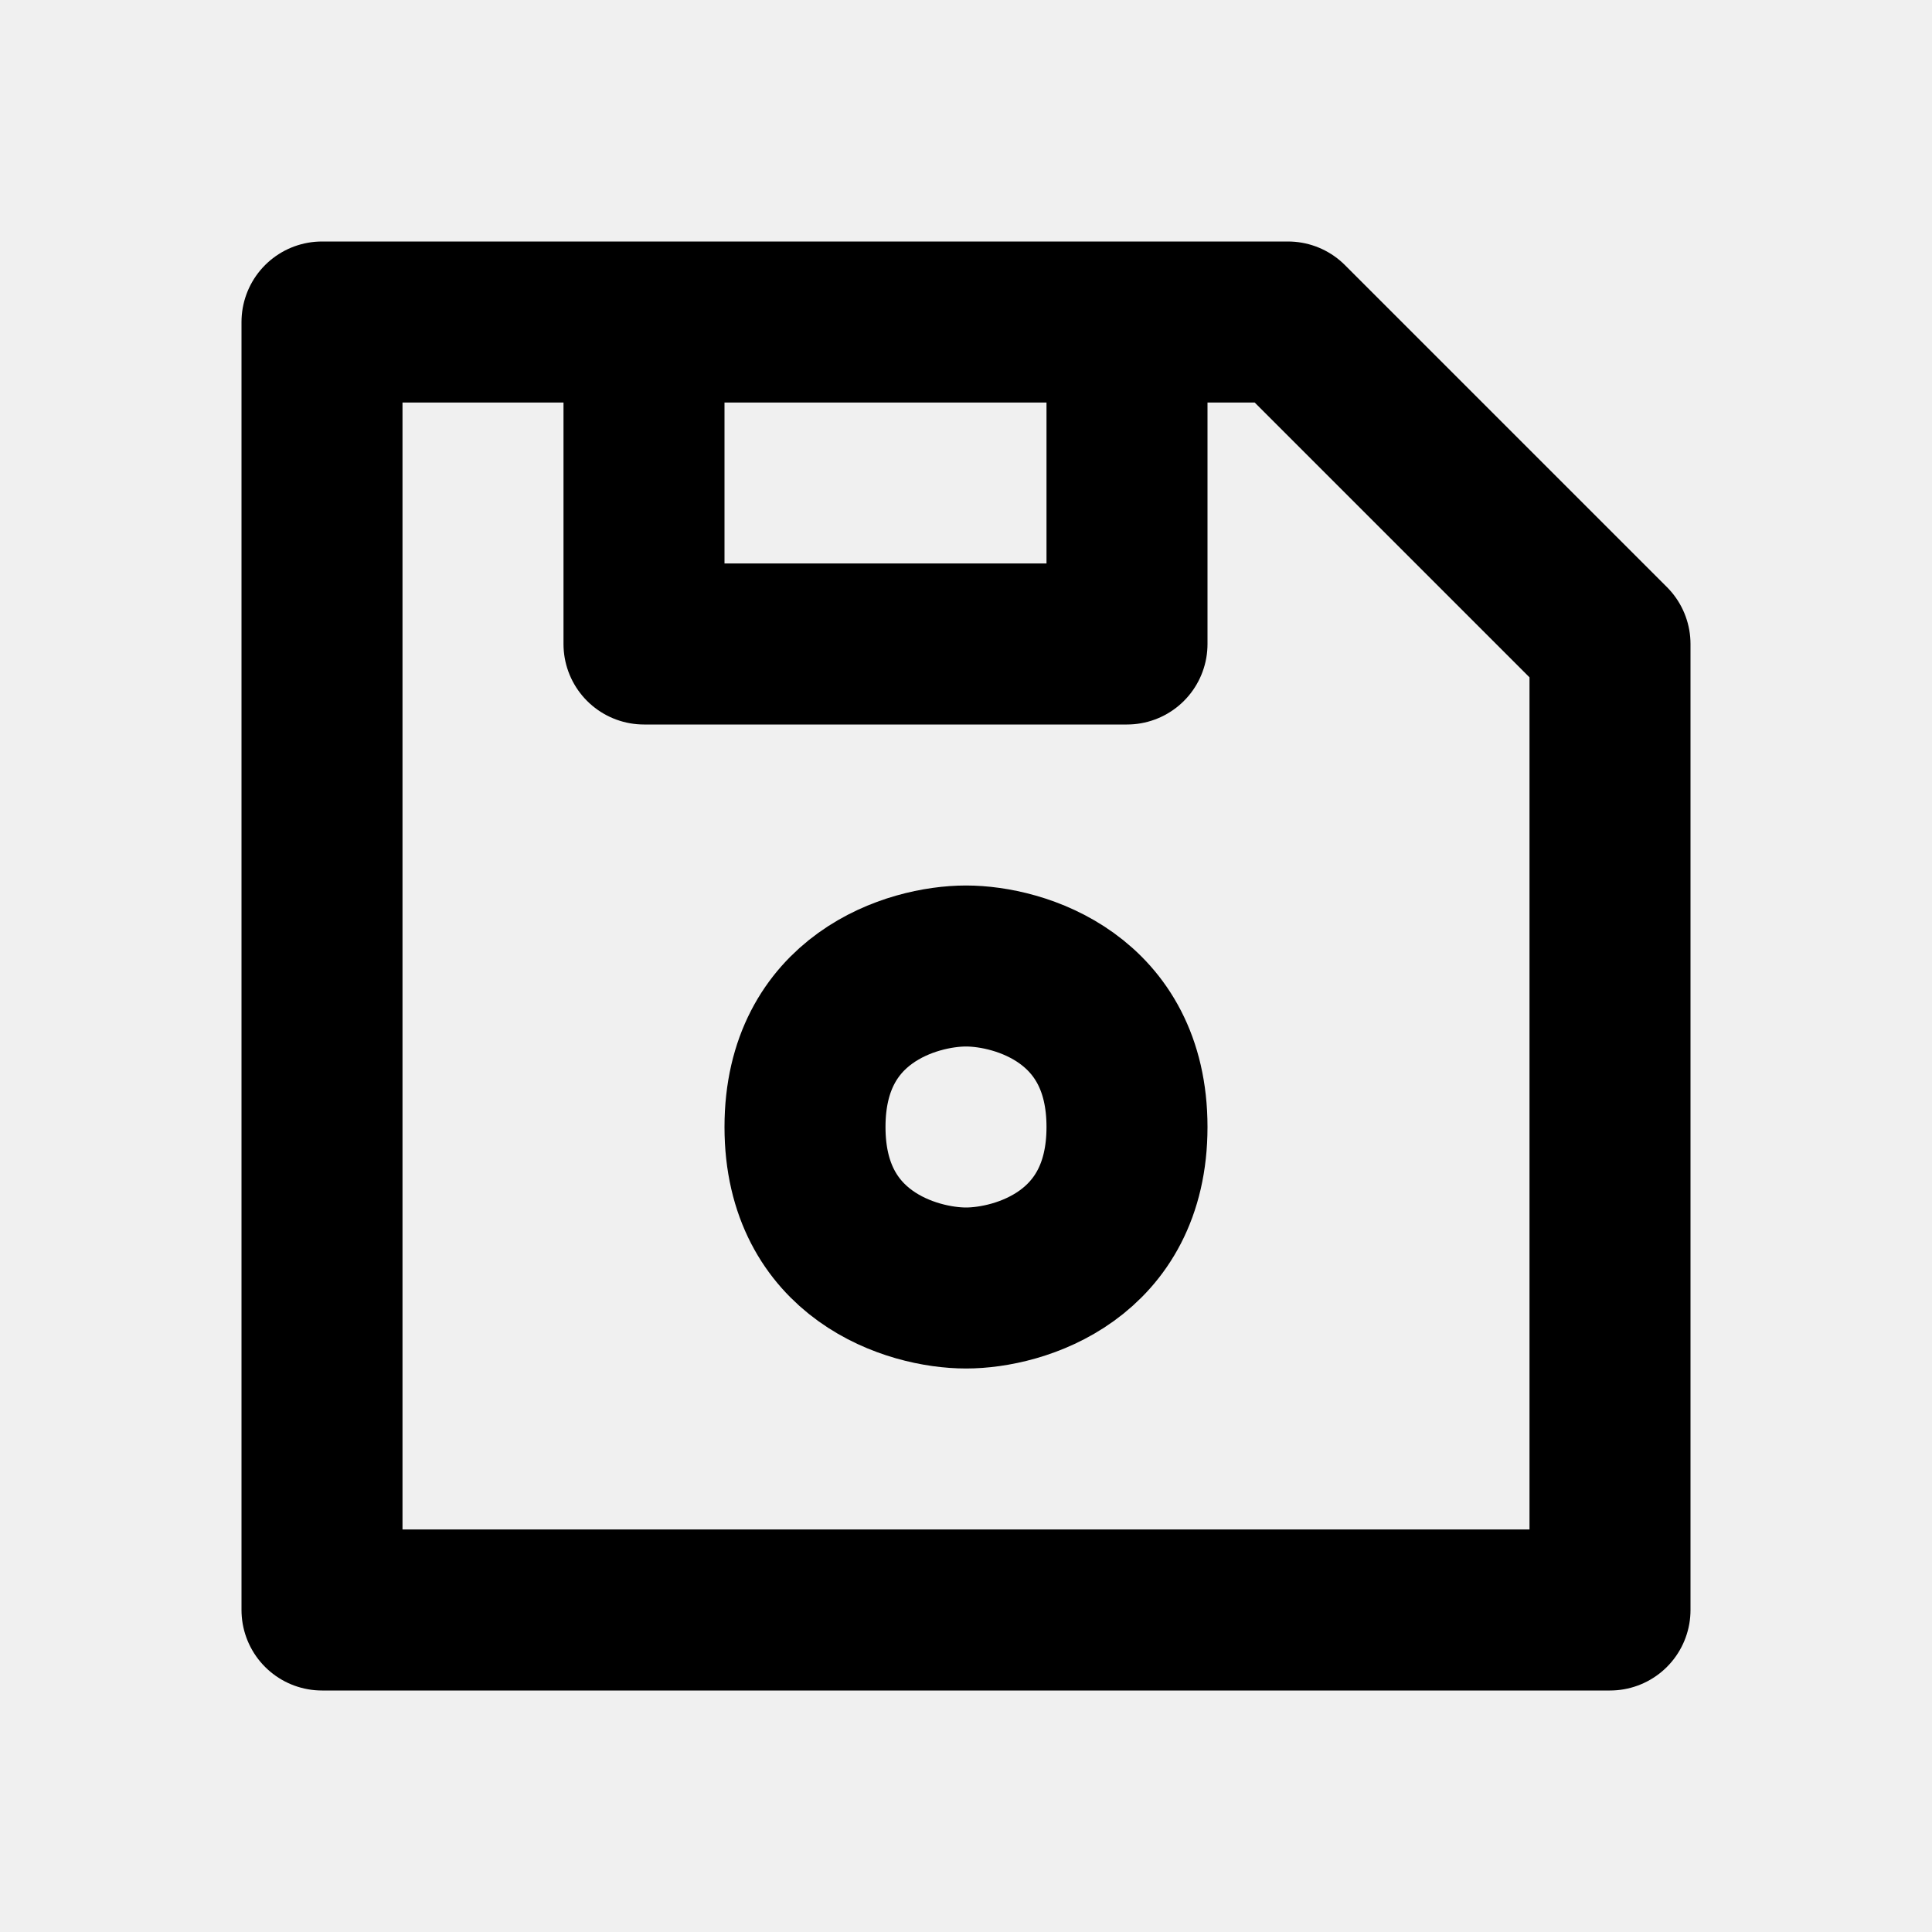
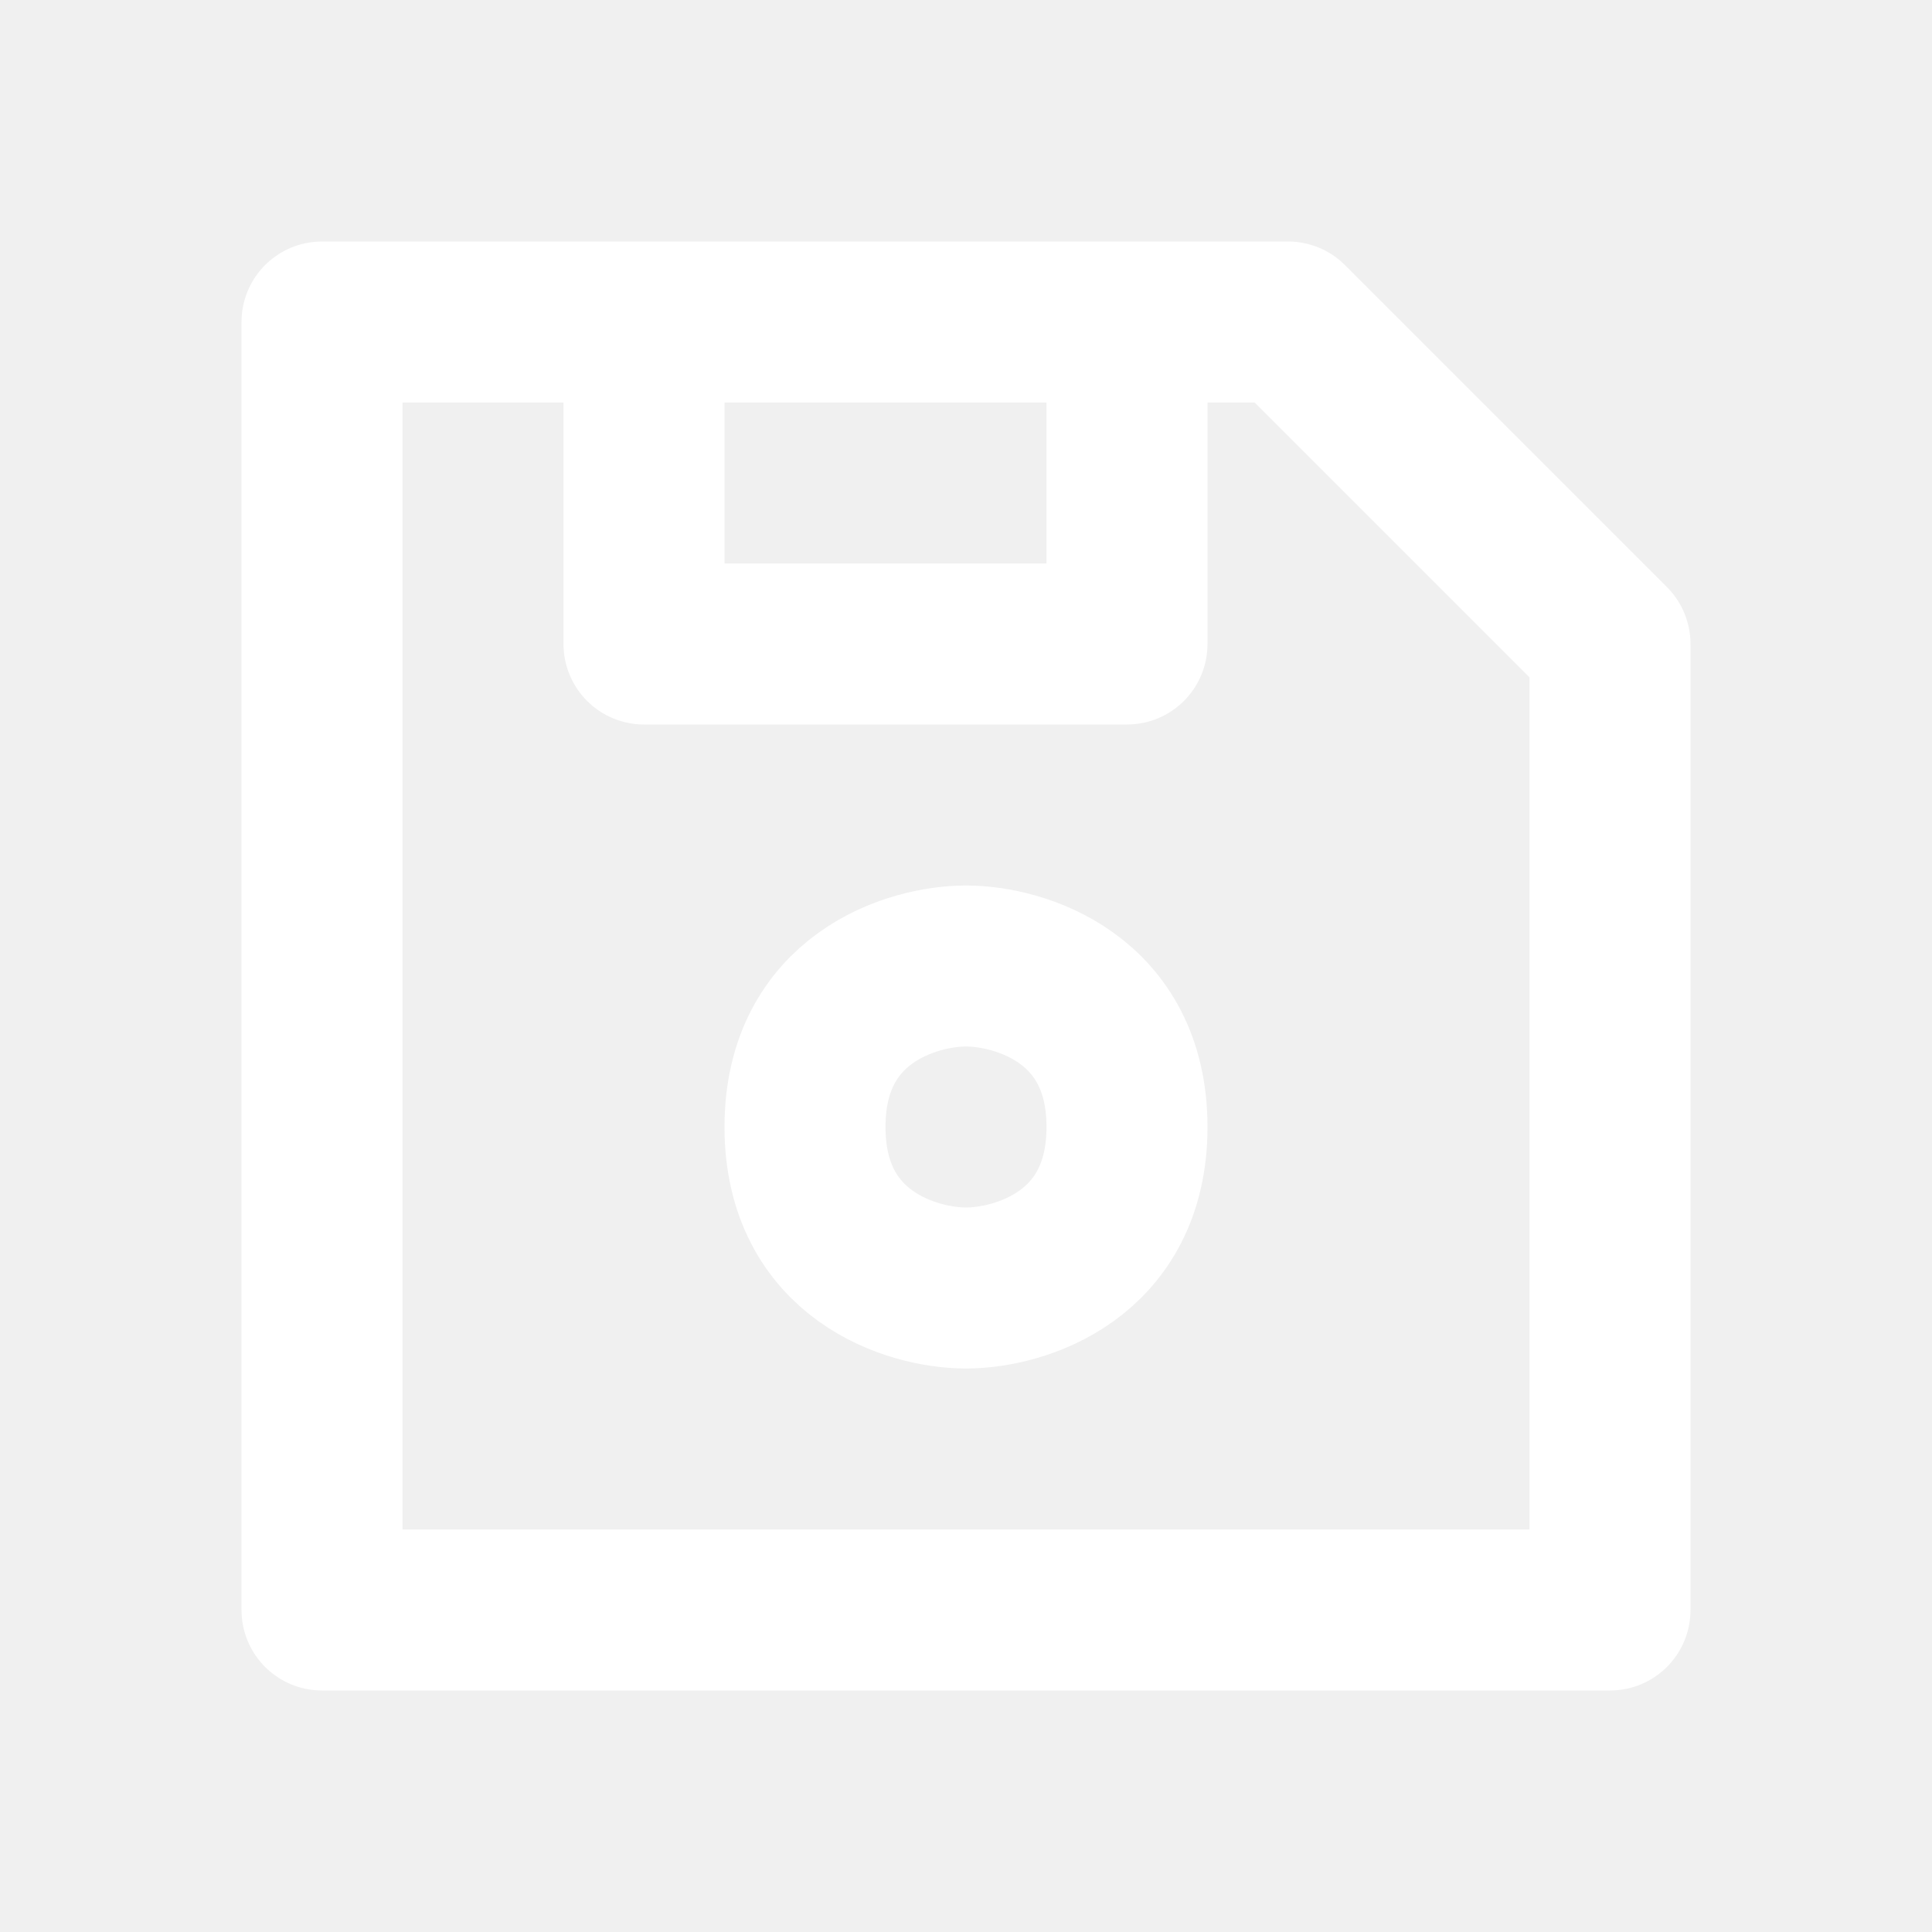
- <svg xmlns="http://www.w3.org/2000/svg" viewBox="0 0 24 24" fill="none">
-   <path stroke="currentColor" stroke-linecap="round" stroke-linejoin="round" stroke-width="2" d="M8 4H4v16h16V8l-4-4h-2M8 4v4h6V4M8 4h6m-2 8c-.667 0-2 .4-2 2s1.333 2 2 2 2-.4 2-2-1.333-2-2-2z" />
+ <svg xmlns="http://www.w3.org/2000/svg" viewBox="0 0 24 24" fill="none" version="1.1" id="svg1">
+   <defs id="defs1" />
+   <path stroke="currentColor" stroke-linecap="round" stroke-linejoin="round" stroke-width="2" d="M8 4H4v16h16V8l-4-4h-2M8 4v4h6V4M8 4h6m-2 8c-.667 0-2 .4-2 2s1.333 2 2 2 2-.4 2-2-1.333-2-2-2z" id="path1" style="stroke:#ffffff;stroke-opacity:1" />
</svg>
